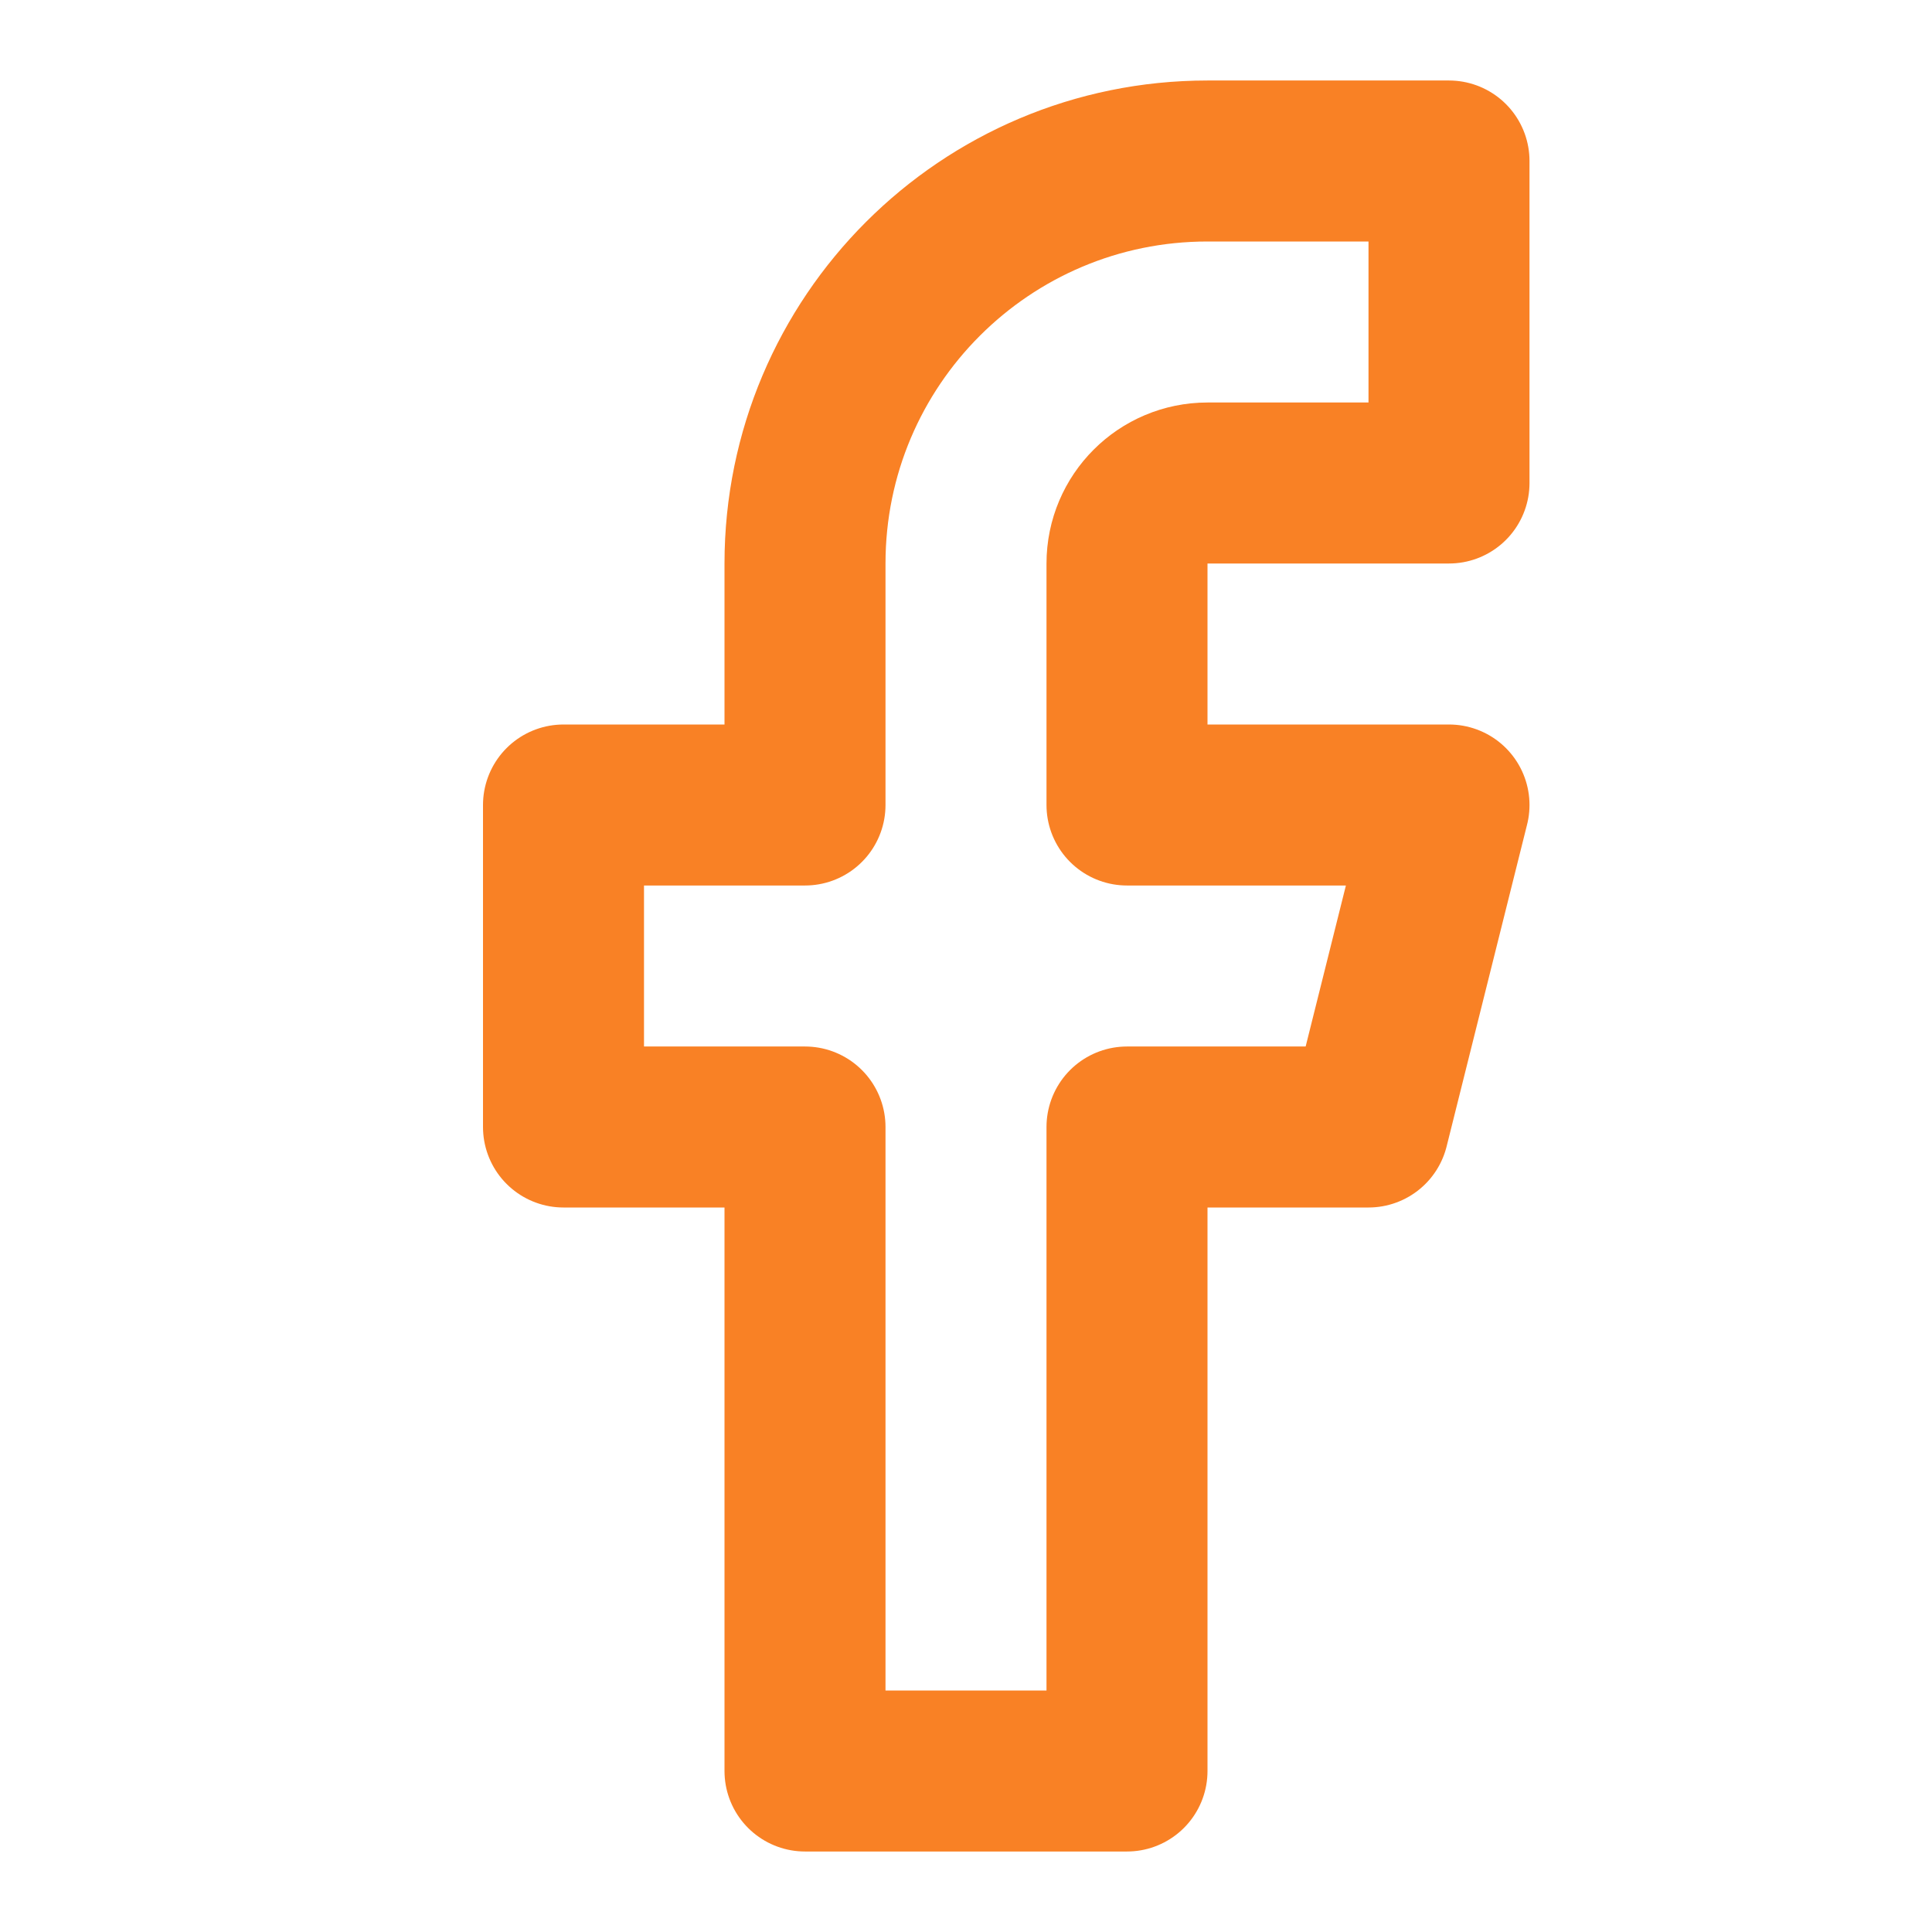
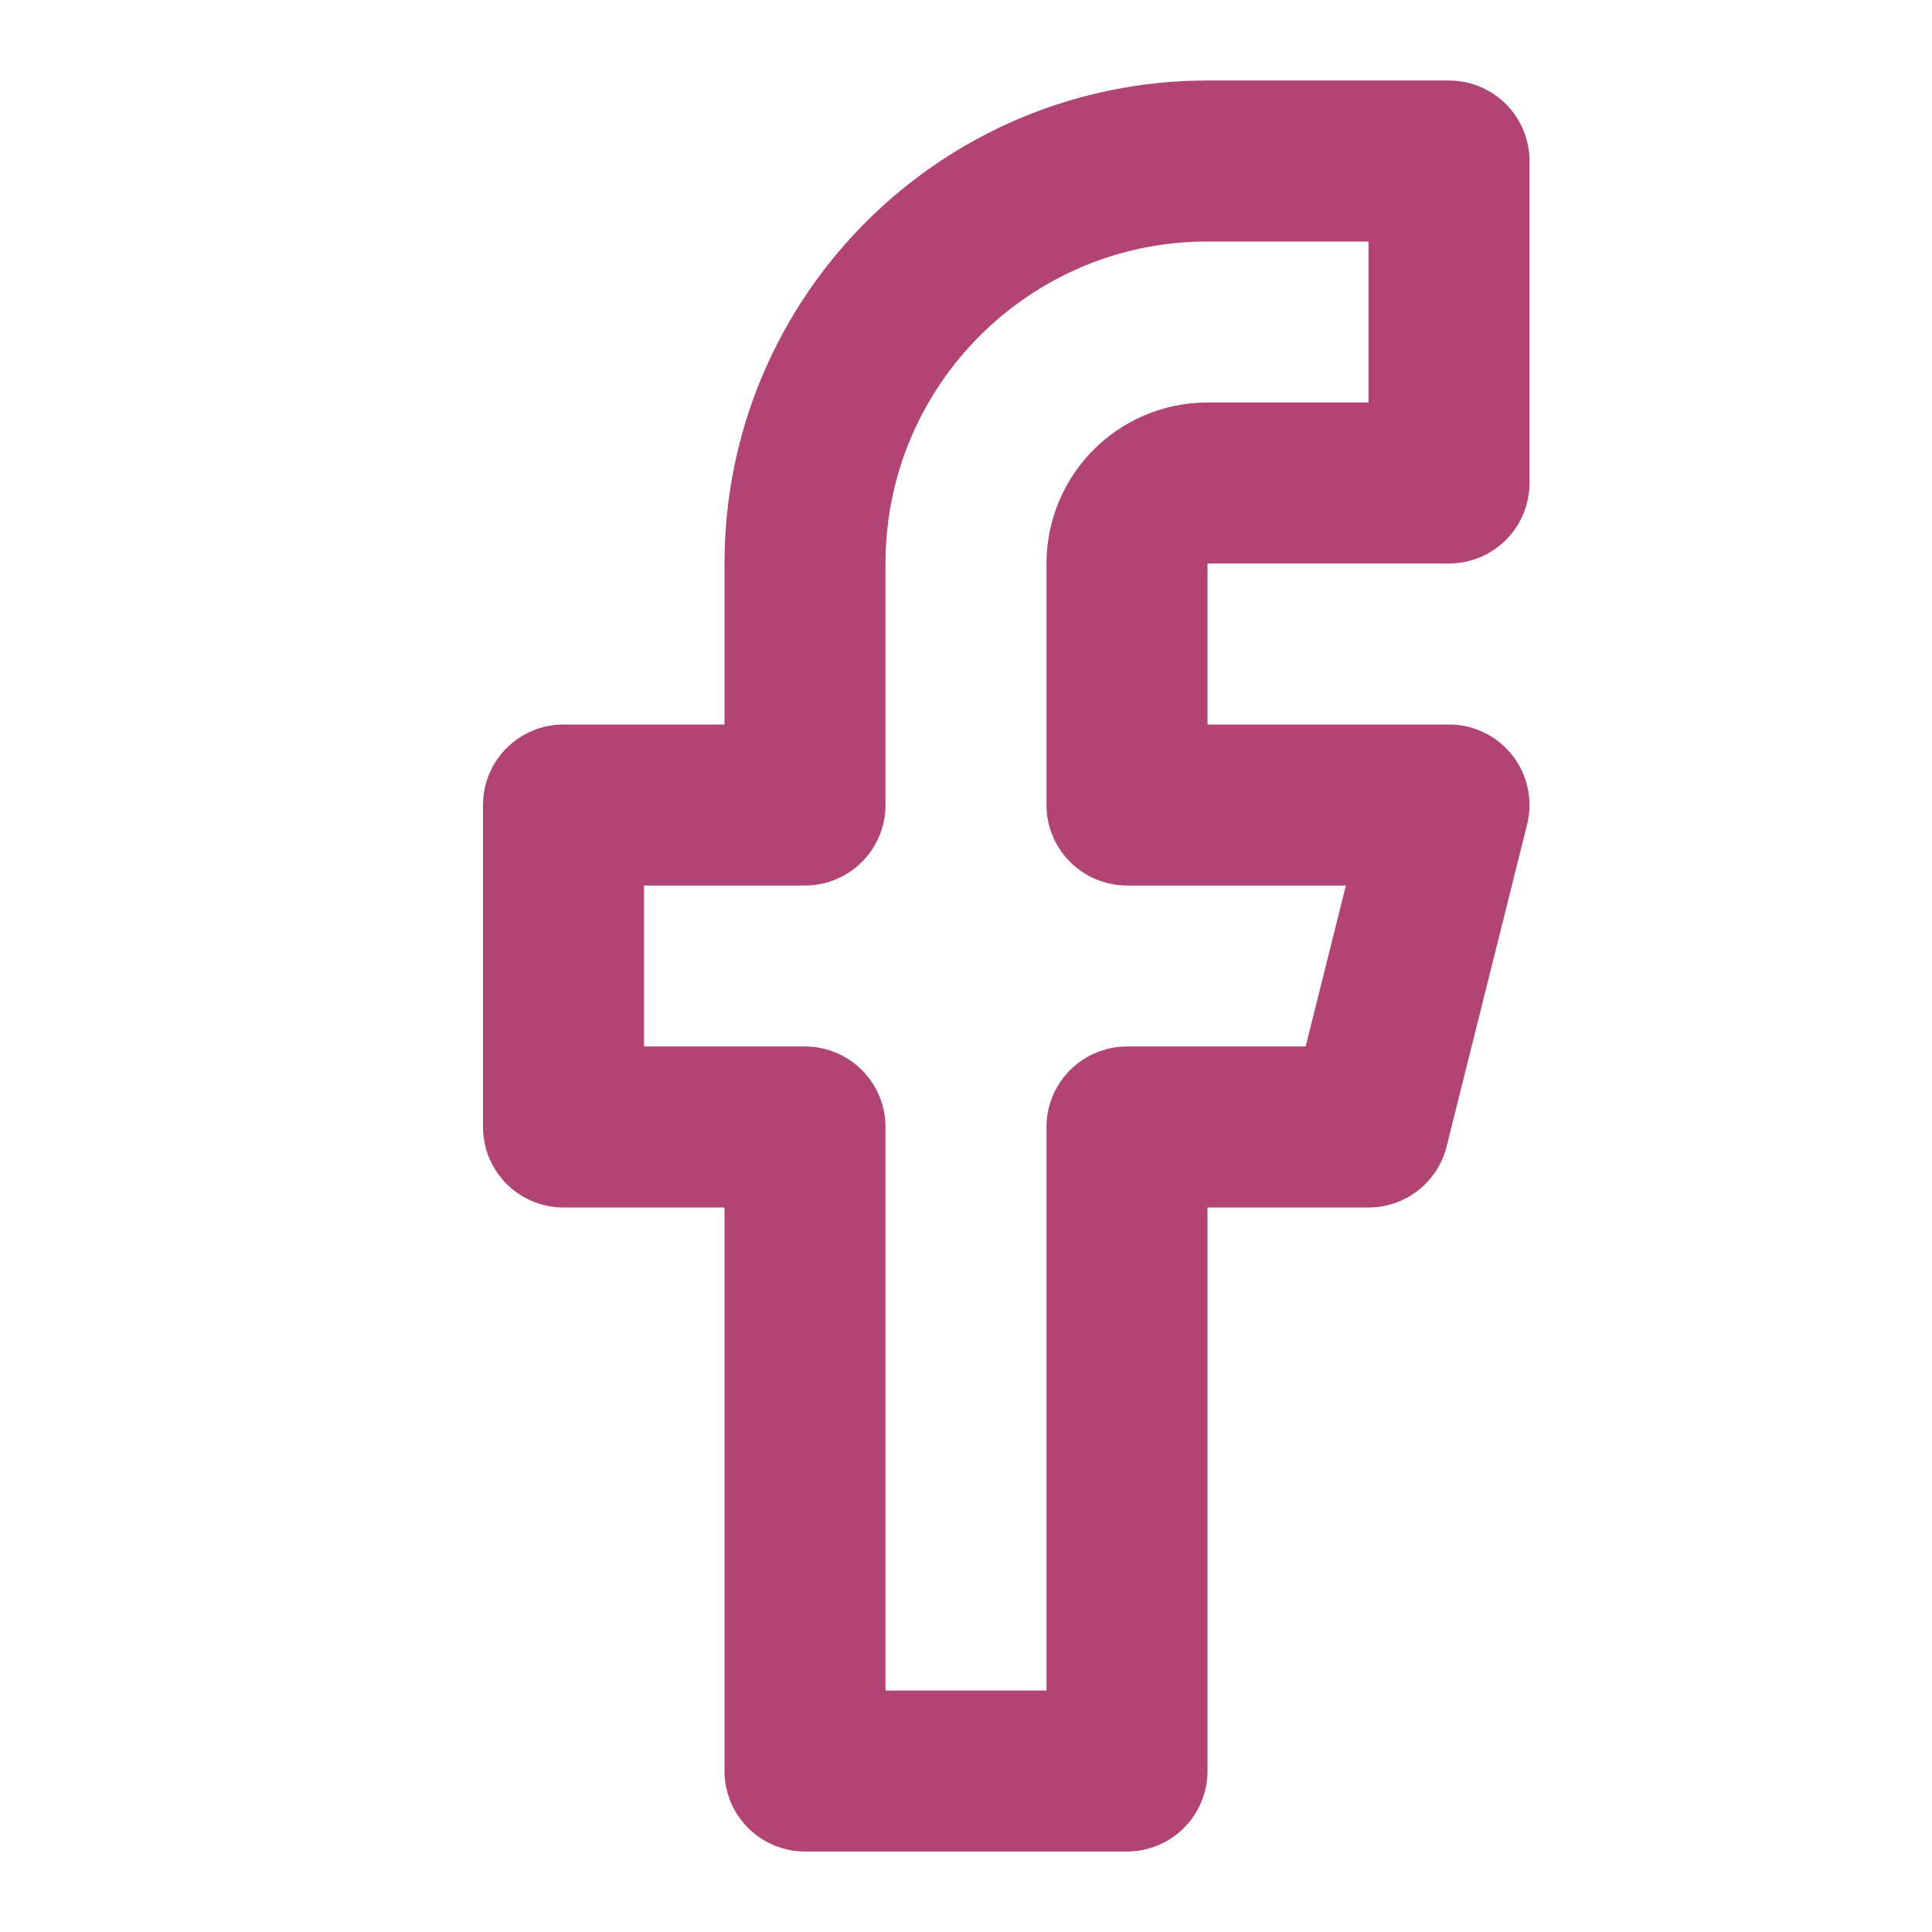
- <svg xmlns="http://www.w3.org/2000/svg" width="24" height="24" viewBox="0 0 24 24" fill="none" stroke="#f98125" stroke-width="2" stroke-linecap="round" stroke-linejoin="round" class="feather feather-facebook">
+ <svg xmlns="http://www.w3.org/2000/svg" width="24" height="24" viewBox="0 0 24 24" fill="none" stroke="#b24475" stroke-width="2" stroke-linecap="round" stroke-linejoin="round" class="feather feather-facebook">
  <path d="M18 2h-3a5 5 0 0 0-5 5v3H7v4h3v8h4v-8h3l1-4h-4V7a1 1 0 0 1 1-1h3z" />
</svg>
